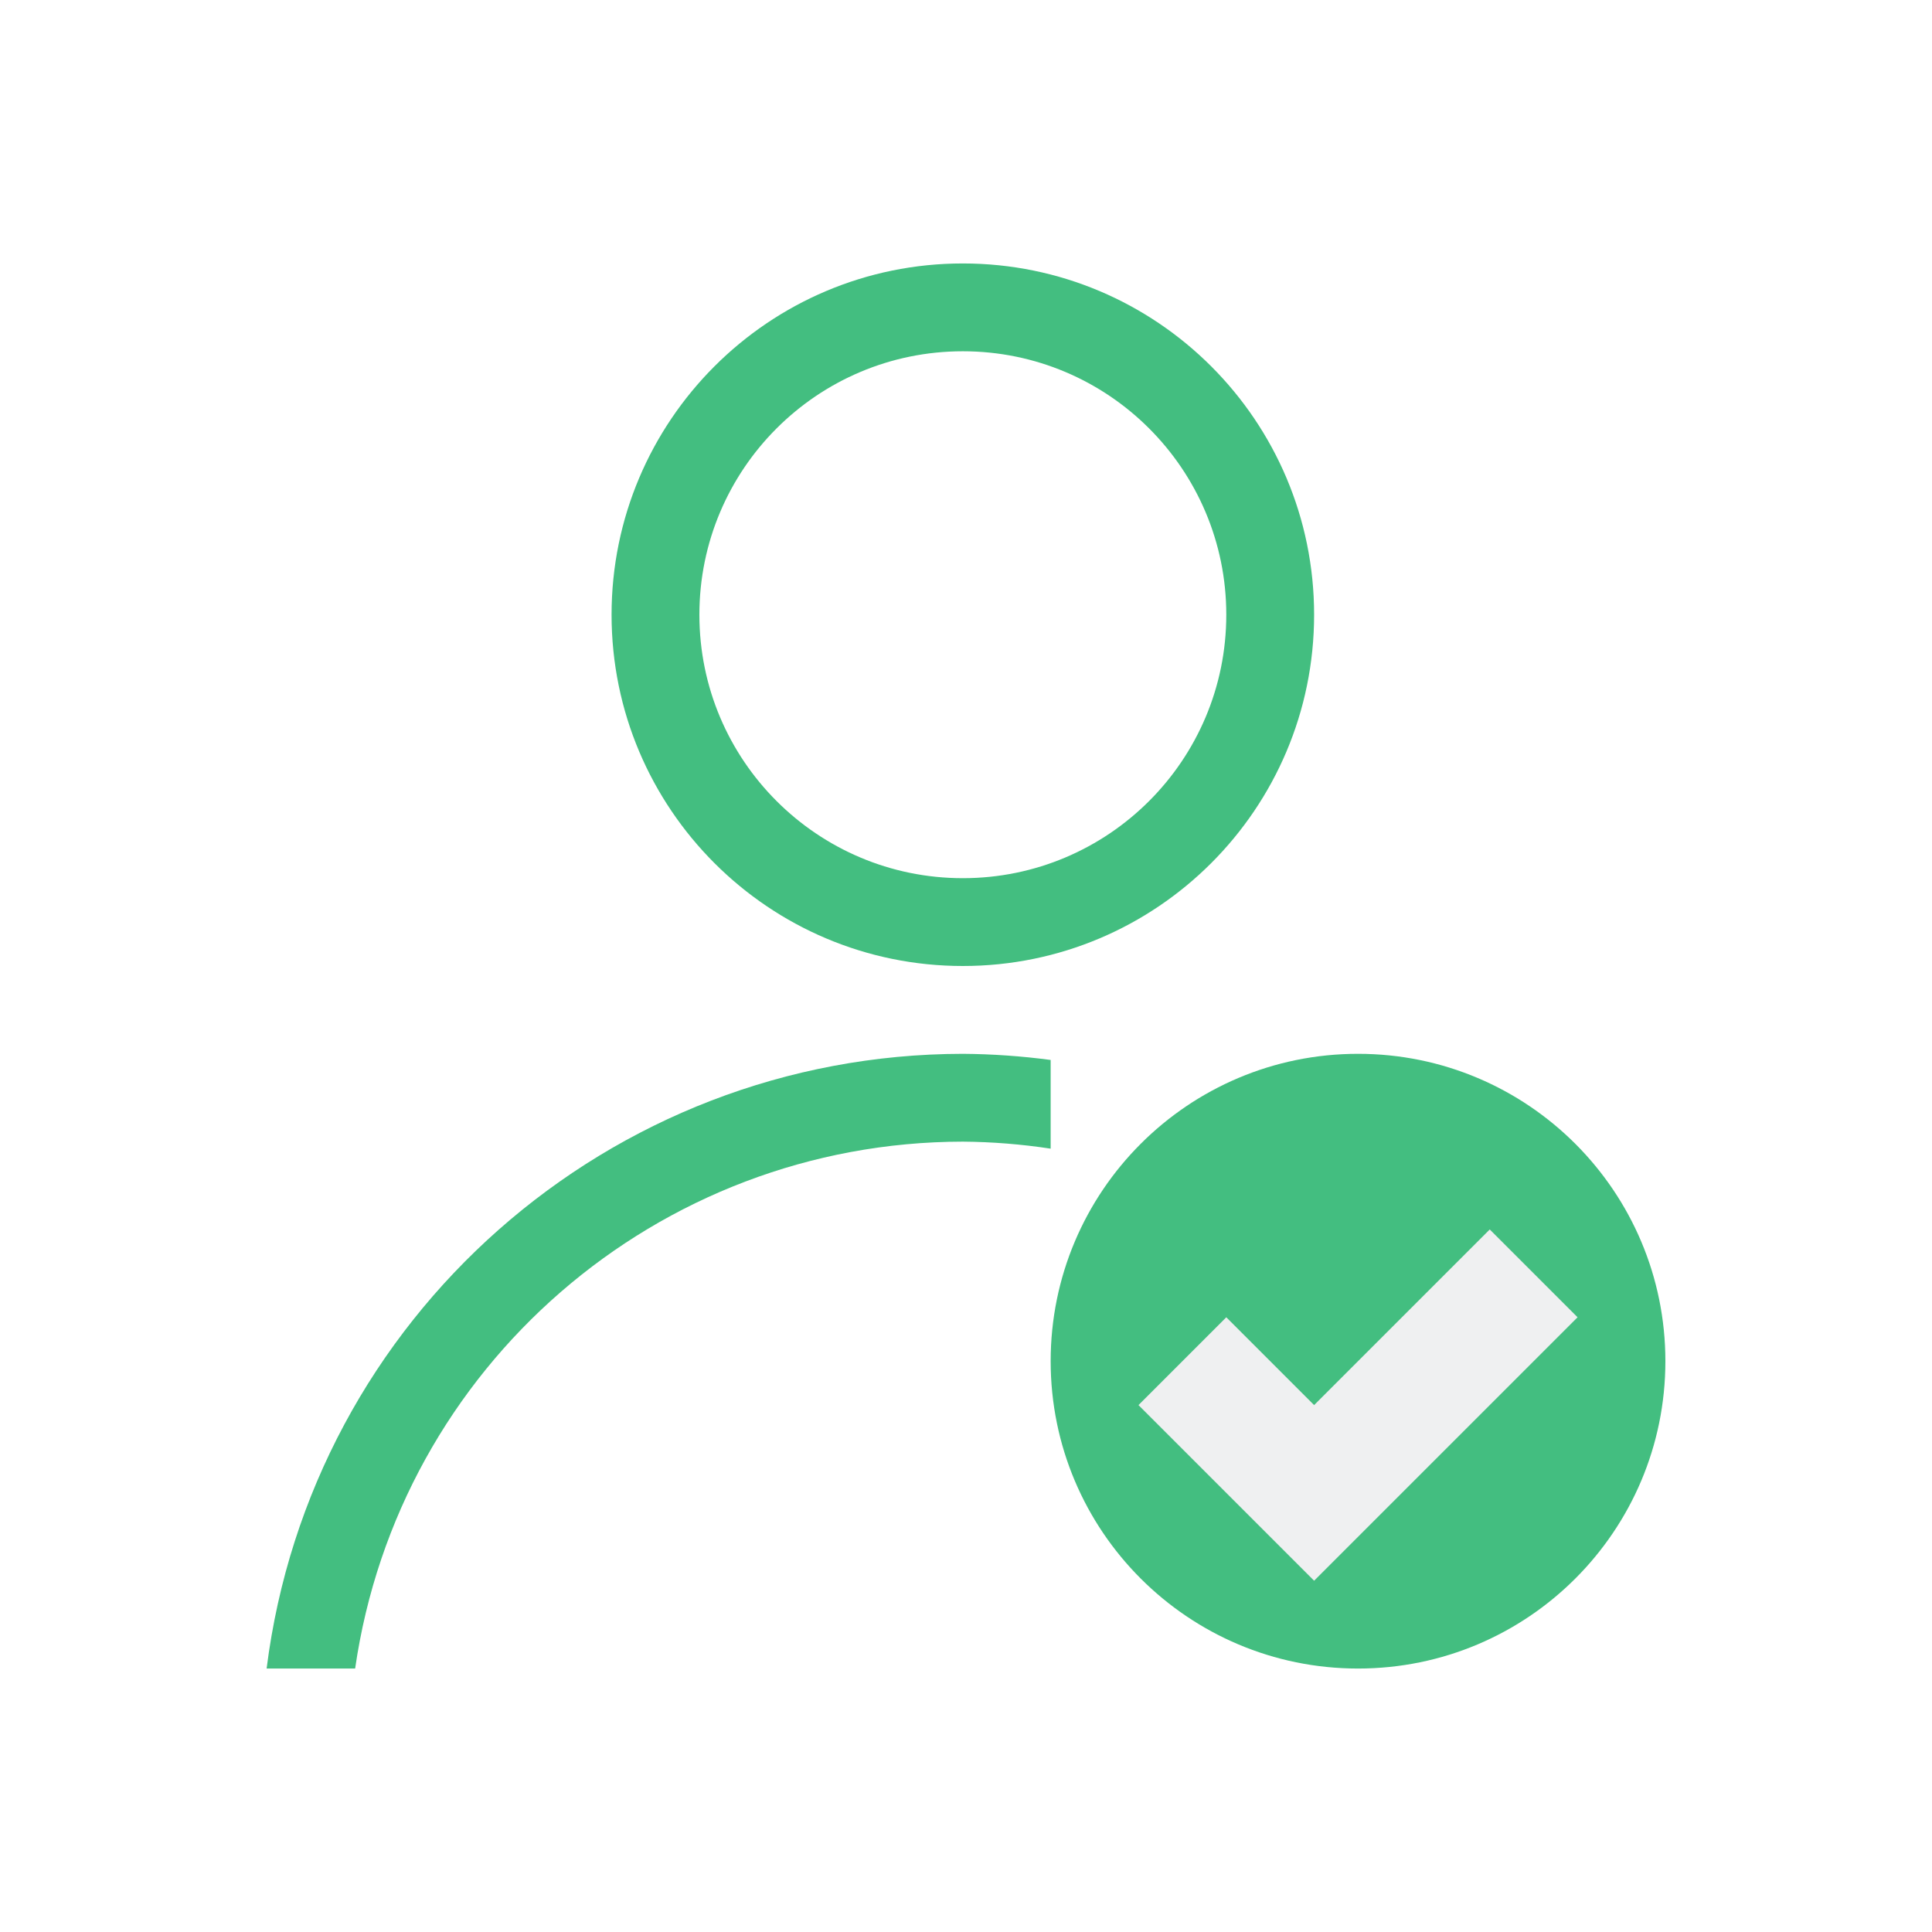
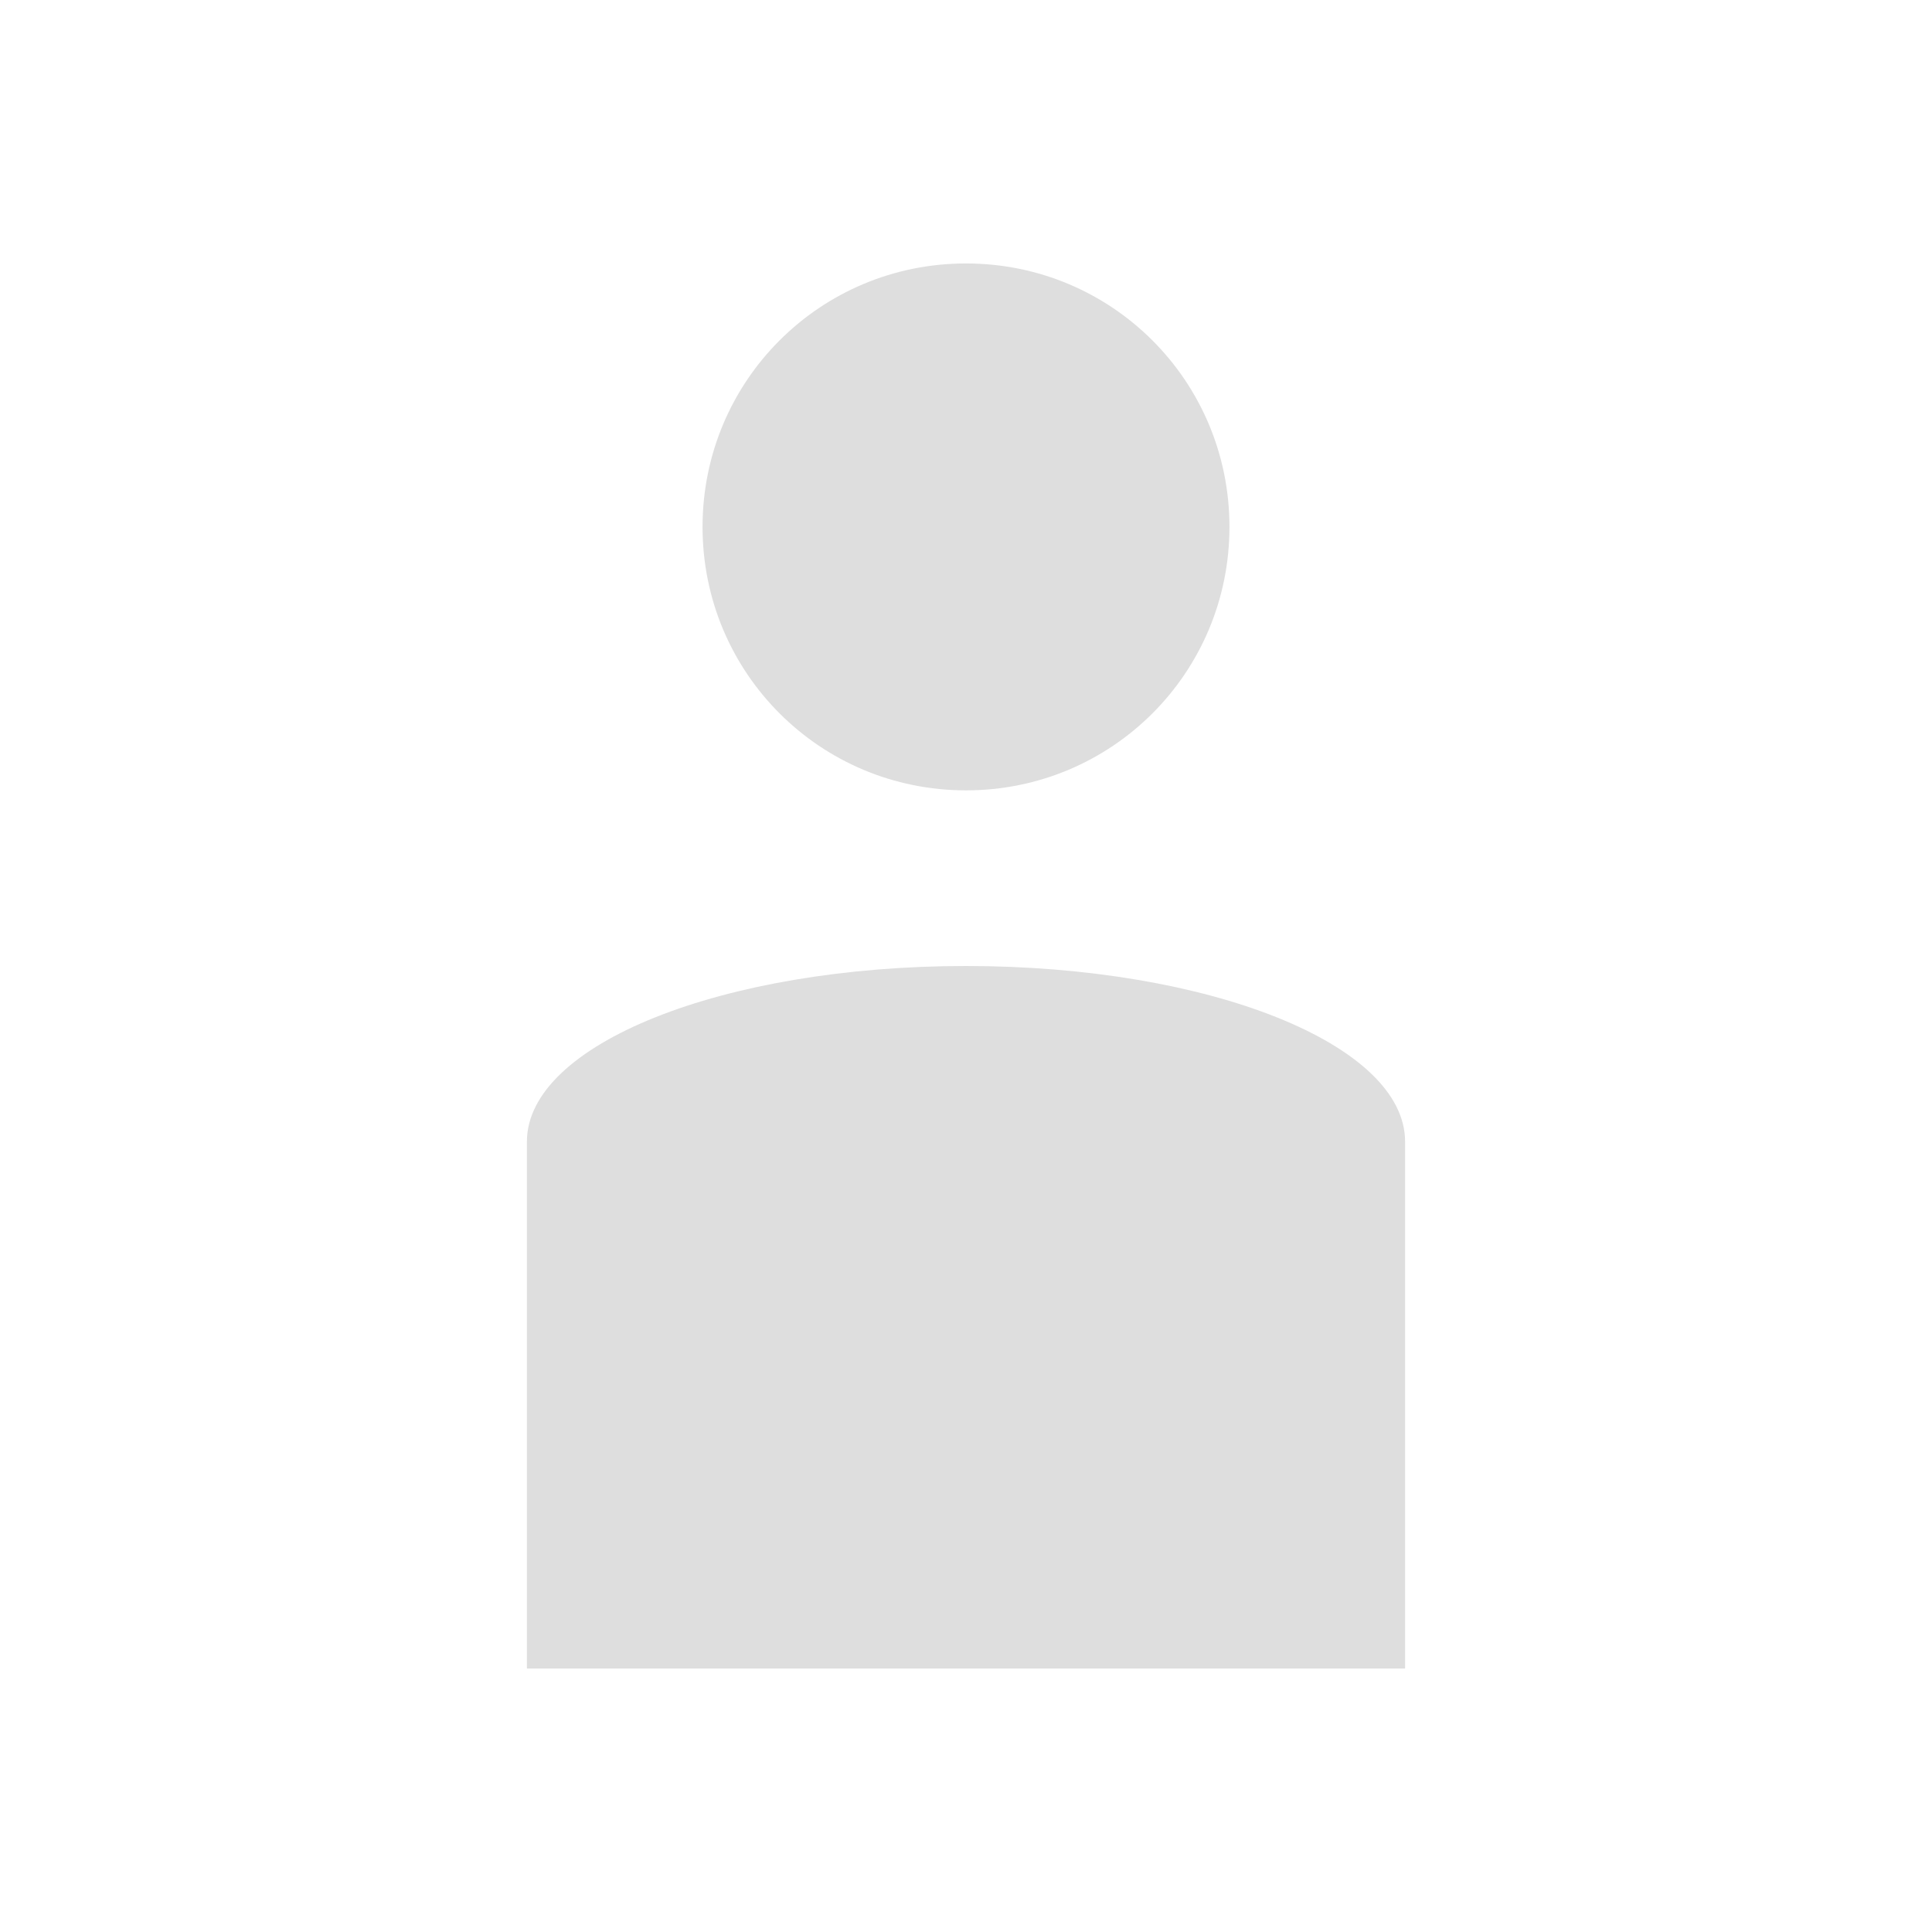
- <svg xmlns="http://www.w3.org/2000/svg" id="svg4153" version="1.1" width="22" height="22" viewBox="0 0 22 22">
-   <defs id="defs4157">
-     <style type="text/css" id="current-color-scheme">
-       .ColorScheme-Text {
-         color:#31363b;
-       }
-       .ColorScheme-Background {
-         color:#eff0f1;
-       }
-       .ColorScheme-Highlight {
-         color:#3daee9;
-       }
-       .ColorScheme-ViewText {
-         color:#31363b;
-       }
-       .ColorScheme-ViewBackground {
-         color:#fcfcfc;
-       }
-       .ColorScheme-ViewHover {
-         color:#93cee9;
-       }
-       .ColorScheme-ViewFocus{
-         color:#3daee9;
-       }
-       .ColorScheme-ButtonText {
-         color:#31363b;
-       }
-       .ColorScheme-ButtonBackground {
-         color:#eff0f1;
-       }
-       .ColorScheme-ButtonHover {
-         color:#93cee9;
-       }
-       .ColorScheme-ButtonFocus{
-         color:#3daee9;
-       }
-       </style>
+ <svg xmlns="http://www.w3.org/2000/svg" id="svg" width="100%" height="100%" version="1.1" viewBox="0 0 22 22">
+   <defs id="defs81">
+     <style id="current-color-scheme" type="text/css">
+    .ColorScheme-Text { color:#dedede; } .ColorScheme-Highlight { color:#5294e2; } .ColorScheme-ButtonBackground { color:#dedede; }
+   </style>
  </defs>
-   <g id="user-away">
-     <rect y="0" x="-44" height="22" width="22" id="rect4562" style="opacity:0.97;fill:none;fill-opacity:1;stroke:none" />
-     <path id="path4149" d="m -33,3 a 4,4 0 0 0 -4,4 4,4 0 0 0 4,4 4,4 0 0 0 4,-4 4,4 0 0 0 -4,-4 z m 0,1 a 3,3 0 0 1 3,3 3,3 0 0 1 -3,3 3,3 0 0 1 -3,-3 3,3 0 0 1 3,-3 z" style="opacity:1;fill:#fdbc4b;fill-opacity:1;stroke:none" />
-     <path id="ellipse4156" d="m -33,12 a 8,8 0 0 0 -7.928,7 l 1.008,0 A 7,7 0 0 1 -33,13 a 7,7 0 0 1 1,0.08 l 0,-1.01 A 8,8 0 0 0 -33,12 Z" style="opacity:1;fill:#fdbc4b;fill-opacity:1;stroke:none" />
-     <path id="path4227" d="m -25,11 -8,4 2,1 1,3 1,-2 2,1 z" style="fill:#fdbc4b;fill-opacity:1;fill-rule:evenodd;stroke:none;stroke-width:1px;stroke-linecap:butt;stroke-linejoin:miter;stroke-opacity:1" />
+   <g id="user-busy" transform="translate(199,-1)">
+     <rect id="rect3924" class="ColorScheme-Text" width="22" height="22" x="1" y="1" style="fill:currentColor;fill-opacity:0;stroke:none" />
+     <path id="rect4109-0-9" class="ColorScheme-Text" d="m 12,4 c -1.662,0 -3,1.338 -3,3 0,1.662 1.338,3 3,3 1.662,0 3,-1.338 3,-3 0,-1.662 -1.338,-3 -3,-3 z m 0,1 c 1.108,0 2,0.892 2,2 0,1.108 -0.892,2 -2,2 -1.108,0 -2,-0.892 -2,-2 0,-1.108 0.892,-2 2,-2 z m 0,7 c -2.77,0 -5,0.892 -5,2 l 0,5 0,1 1.201,0 7.598,0 L 17,20 l 0,-1 0,-5 c 0,-1.108 -2.23,-2 -5,-2 z" style="fill:currentColor;fill-opacity:1;opacity:1" />
  </g>
-   <g id="user-busy">
-     <rect style="opacity:0.97;fill:none;fill-opacity:1;stroke:none" id="rect4560" width="22" height="22" x="-66" y="0" />
-     <path id="path4149-4" d="m -55,3 a 4,4 0 0 0 -4,4 4,4 0 0 0 4,4 4,4 0 0 0 4,-4 4,4 0 0 0 -4,-4 z m 0,1 a 3,3 0 0 1 3,3 3,3 0 0 1 -3,3 3,3 0 0 1 -3,-3 3,3 0 0 1 3,-3 z" style="opacity:1;fill:#f47750;fill-opacity:1;stroke:none" />
-     <path id="ellipse4156-7" d="m -55,12 a 8,8 0 0 0 -7.928,7 l 1.008,0 A 7,7 0 0 1 -55,13 a 7,7 0 0 1 1,0.08 l 0,-1.01 A 8,8 0 0 0 -55,12 Z" style="opacity:1;fill:#f47750;fill-opacity:1;stroke:none" />
-     <path id="path4169" d="M -50.5,12 A 3.5,3.5 0 0 0 -54,15.5 3.5,3.5 0 0 0 -50.5,19 3.5,3.5 0 0 0 -47,15.5 3.5,3.5 0 0 0 -50.5,12 Z" style="opacity:1;fill:#f47750;fill-opacity:1;stroke:none" />
-     <path id="rect4146" d="m -51,13 0,2 0,1 1,0 1,0 0,-1 -1,0 0,-2 z" style="opacity:1;fill:currentColor;fill-opacity:1;stroke:none" class="ColorScheme-Background" />
+   <g id="user-away-extended" transform="translate(159,-1)">
+     <rect id="rect3907" class="ColorScheme-Text" width="22" height="22" x="1" y="1" style="fill:currentColor;fill-opacity:0;stroke:none" />
+     <path id="path4159" d="m 12,4 c -1.662,0 -3,1.338 -3,3 0,1.662 1.338,3 3,3 1.662,0 3,-1.338 3,-3 0,-1.662 -1.338,-3 -3,-3 z" style="fill:#ebb557;fill-opacity:1;stroke:none" />
+     <path id="path4157" d="M 171 11 C 168.23 11 166 11.892 166 13 L 166 18 L 166 19 L 167.188 19 L 174.812 19 L 176 19 L 176 18 L 176 13 C 176 11.892 173.77 11 171 11 z M 168.656 14.344 L 173.344 14.344 L 173.344 15.656 L 168.656 15.656 L 168.656 14.344 z" transform="translate(-159,1)" style="fill:#ebb557;fill-opacity:1;stroke:none" />
  </g>
-   <g id="user-invisible">
-     <rect style="opacity:0.97;fill:none;fill-opacity:1;stroke:none" id="rect4556" width="22" height="22" x="22" y="0" />
-     <path id="path4149-7" d="m 33,3 a 4,4 0 0 0 -4,4 4,4 0 0 0 4,4 4,4 0 0 0 4,-4 4,4 0 0 0 -4,-4 z m 0,1 a 3,3 0 0 1 3,3 3,3 0 0 1 -3,3 3,3 0 0 1 -3,-3 3,3 0 0 1 3,-3 z" style="opacity:1;fill:currentColor;fill-opacity:1;stroke:none" class="ColorScheme-Text" />
-     <path id="ellipse4156-0" d="m 33,12 a 8,8 0 0 0 -7.928,7 l 1.008,0 A 7,7 0 0 1 33,13 a 7,7 0 0 1 1,0.08 l 0,-1.01 A 8,8 0 0 0 33,12 Z" style="opacity:1;fill:currentColor;fill-opacity:1;stroke:none" class="ColorScheme-Text" />
-     <circle r="3.5" cy="15.5" cx="37.5" id="path4167" style="opacity:1;fill:#666666;fill-opacity:1;stroke:none" />
-     <rect transform="matrix(0.7071068,0.7071068,-0.7071068,0.7071068,0,0)" y="-17.885" x="36.977" height="4.657" width="1" id="rect4152" style="opacity:1;fill:currentColor;fill-opacity:1;stroke:none" class="ColorScheme-Background" />
+   <g id="user-away" transform="translate(119,-1)">
+     <rect id="rect3873" class="ColorScheme-Text" width="22" height="22" x="1" y="1" style="fill:currentColor;fill-opacity:0;stroke:none" />
+     <path id="rect4109-4-9" d="m 12,4 c -1.662,0 -3,1.338 -3,3 0,1.662 1.338,3 3,3 1.662,0 3,-1.338 3,-3 0,-1.662 -1.338,-3 -3,-3 z m 0,8 c -2.77,0 -5,0.892 -5,2 l 0,5 0,1 1.201,0 7.598,0 L 17,20 l 0,-1 0,-5 c 0,-1.108 -2.23,-2 -5,-2 z" style="fill:#ebb557;fill-opacity:1;stroke:none" />
  </g>
-   <g id="user-offline">
-     <rect style="opacity:0.97;fill:none;fill-opacity:1;stroke:none" id="rect4564" width="22" height="22" x="-22" y="0" />
-     <ellipse ry="3.25" rx="3.25" cy="15.5" cx="-6.5" id="path4146" style="opacity:1;fill:currentColor;fill-opacity:1;stroke:none" class="ColorScheme-Background" />
-     <path id="path4149-3" d="m -11,3 a 4,4 0 0 0 -4,4 4,4 0 0 0 4,4 4,4 0 0 0 4,-4 4,4 0 0 0 -4,-4 z m 0,1 a 3,3 0 0 1 3,3 3,3 0 0 1 -3,3 3,3 0 0 1 -3,-3 3,3 0 0 1 3,-3 z" style="opacity:1;fill:#bdc3c7;fill-opacity:1;stroke:none" class="ColorScheme-Text" />
-     <path id="ellipse4156-75" d="m -11,12 a 8,8 0 0 0 -7.928,7 l 1.008,0 A 7,7 0 0 1 -11,13 a 7,7 0 0 1 1,0.08 l 0,-1.01 A 8,8 0 0 0 -11,12 Z" style="opacity:1;fill:#bdc3c7;fill-opacity:1;stroke:none" class="ColorScheme-Text" />
-     <path id="path4167-8" d="M -6.5,12 A 3.5,3.5 0 0 0 -10,15.5 3.5,3.5 0 0 0 -6.5,19 3.5,3.5 0 0 0 -3,15.5 3.5,3.5 0 0 0 -6.5,12 Z m 0,1 A 2.5,2.5 0 0 1 -4,15.5 2.5,2.5 0 0 1 -6.5,18 2.5,2.5 0 0 1 -9,15.5 2.5,2.5 0 0 1 -6.5,13 Z" style="opacity:1;fill:#bdc3c7;fill-opacity:1;stroke:none" />
-     <rect transform="matrix(0,1,-1,0,0,0)" y="5" x="15" height="3" width="1" id="rect4152-8" style="opacity:1;fill:#bdc3c7;fill-opacity:1;stroke:none" />
+   <g id="user-offline" transform="translate(79,-1)">
+     <rect id="rect3009" class="ColorScheme-Text" width="22" height="22" x="1" y="1" style="fill:currentColor;fill-opacity:0;stroke:none" />
+     <path id="rect4109-00-0" class="ColorScheme-Highlight" d="m 12,4 c -1.662,0 -3,1.338 -3,3 0,1.662 1.338,3 3,3 1.662,0 3,-1.338 3,-3 0,-1.662 -1.338,-3 -3,-3 z m 0,8 c -2.77,0 -5,0.892 -5,2 l 0,5 0,1 1.201,0 7.598,0 1.201,0 0,-1 0,-5 c 0,-1.108 -2.23,-2 -5,-2 z" style="fill:currentColor;fill-opacity:1;stroke:none" />
  </g>
-   <g id="user-online">
-     <rect y="0" x="0" height="22" width="22" id="rect4554" style="opacity:0.97;fill:none;fill-opacity:1;stroke:none" />
-     <path id="path4149-8" d="m 10.964,3 a 4,4 0 0 0 -4,4 4,4 0 0 0 4,4 4,4 0 0 0 4,-4 4,4 0 0 0 -4,-4 z m 0,1 a 3,3 0 0 1 3,3 3,3 0 0 1 -3,3 3,3 0 0 1 -3,-3 3,3 0 0 1 3,-3 z" style="opacity:1;fill:#43be80;fill-opacity:1;stroke:none" />
-     <path id="ellipse4156-8" d="m 10.964,12 a 8,8 0 0 0 -7.928,7 l 1.008,0 a 7,7 0 0 1 6.92,-6 7,7 0 0 1 1,0.08 l 0,-1.01 a 8,8 0 0 0 -1,-0.07 z" style="opacity:1;fill:#43be80;fill-opacity:1;stroke:none" />
-     <circle r="3.5" cy="15.5" cx="15.464" id="path4144" style="opacity:1;fill:#43be80;fill-opacity:1;stroke:none" />
-     <path id="path4166" d="m 16.964,14 1,1 -3,3 -2,-2 1,-1 1,1 z" style="fill:currentColor;fill-rule:evenodd;stroke:none;stroke-width:1px;stroke-linecap:butt;stroke-linejoin:miter;stroke-opacity:1" class="ColorScheme-Background" />
+   <g id="user-invisible" transform="translate(-1,-1)">
+     <rect id="rect3855" class="ColorScheme-Text" width="22" height="22" x="41" y="1" style="fill:currentColor;fill-opacity:0;stroke:none" />
+     <path id="rect4109-9-3" class="ColorScheme-Text" d="m 52,4 c -1.662,0 -3,1.338 -3,3 0,1.662 1.338,3 3,3 1.662,0 3,-1.338 3,-3 0,-1.662 -1.338,-3 -3,-3 z m 0,8 c -2.77,0 -5,0.892 -5,2 l 0,5 0,1 1.201,0 7.598,0 1.201,0 0,-1 0,-5 c 0,-1.108 -2.23,-2 -5,-2 z" style="fill:currentColor;fill-opacity:0.3;stroke:none" />
  </g>
-   <g id="user-identity">
-     <rect y="0" x="-88" height="22" width="22" id="rect4585" style="opacity:0.97;fill:none;fill-opacity:1;stroke:none" />
-     <path id="path4149-2" d="m -77,3 a 4,4 0 0 0 -4,4 4,4 0 0 0 4,4 4,4 0 0 0 4,-4 4,4 0 0 0 -4,-4 z m 0,1 a 3,3 0 0 1 3,3 3,3 0 0 1 -3,3 3,3 0 0 1 -3,-3 3,3 0 0 1 3,-3 z m 0,8 a 8,8 0 0 0 -7.928,7 l 1.008,0 A 7,7 0 0 1 -77,13 a 7,7 0 0 1 6.922,6 l 1.008,0 A 8,8 0 0 0 -77,12 Z" style="opacity:1;fill:currentColor;fill-opacity:1;stroke:none" class="ColorScheme-Text" />
+   <g id="user-online" transform="translate(-1,39)">
+     <rect id="rect3956" class="ColorScheme-Text" width="22" height="22" x="1" y="-39" style="fill:currentColor;fill-opacity:0;stroke:none" />
+     <path id="rect4109-6-8" class="ColorScheme-Text" d="m 12,-36 c -1.662,0 -3,1.338 -3,3 0,1.662 1.338,3 3,3 1.662,0 3,-1.338 3,-3 0,-1.662 -1.338,-3 -3,-3 z m 0,8 c -2.77,0 -5,0.892 -5,2 l 0,5 0,1 1.201,0 7.598,0 1.201,0 0,-1 0,-5 c 0,-1.108 -2.23,-2 -5,-2 z" style="opacity:1;fill:currentColor;fill-opacity:1" />
  </g>
-   <g id="user-away-extended">
-     <rect style="opacity:0.97;fill:none;fill-opacity:1;stroke:none" id="rect4649" width="22" height="22" x="44" y="0" />
-     <circle style="opacity:1;fill:#9b59b6;fill-opacity:1;stroke:none" id="circle4653" cx="59.5" cy="15.5" r="3.5" />
-     <path style="opacity:1;fill:#9b59b6;fill-opacity:1;stroke:none" d="m 55,3 a 4,4 0 0 0 -4,4 4,4 0 0 0 4,4 4,4 0 0 0 4,-4 4,4 0 0 0 -4,-4 z m 0,1 a 3,3 0 0 1 3,3 3,3 0 0 1 -3,3 3,3 0 0 1 -3,-3 3,3 0 0 1 3,-3 z" id="path4655" />
-     <path style="opacity:1;fill:#9b59b6;fill-opacity:1;stroke:none" d="m 55,12 a 8,8 0 0 0 -7.928,7 l 1.008,0 a 7,7 0 0 1 6.92,-6 7,7 0 0 1 1,0.08 l 0,-1.01 a 8,8 0 0 0 -1,-0.07 z" id="path4657" />
-     <circle r="0.5" cy="-57.5" cx="15.5" id="circle4659" style="opacity:0.7;fill:currentColor;fill-opacity:1;stroke:none" transform="matrix(0,1,-1,0,0,0)" class="ColorScheme-Background" />
-     <circle style="opacity:0.4;fill:currentColor;fill-opacity:1;stroke:none" id="circle4661" cx="59.5" cy="15.5" r="0.5" class="ColorScheme-Background" />
-     <circle style="opacity:0.3;fill:currentColor;fill-opacity:1;stroke:none" id="circle4663" cx="61.5" cy="15.5" r="0.5" class="ColorScheme-Background" />
+   <g id="user-identity" transform="translate(-486.7264,-502.1193)">
+     <rect id="rect7769" width="22" height="22" x="721.73" y="502.12" style="opacity:0.01;fill:#fdbc4b;fill-opacity:0.004;stroke:none" />
+     <path id="rect4109-5" class="ColorScheme-Text" d="m 732.726,505.119 c -2.046,0 -3.692,1.647 -3.692,3.692 0,2.046 1.647,3.692 3.692,3.692 2.046,0 3.692,-1.647 3.692,-3.692 0,-2.046 -1.647,-3.692 -3.692,-3.692 z m 0,8.615 c -3.409,0 -6.154,2.745 -6.154,6.154 l 0,1.231 12.308,0 0,-1.231 c 0,-3.409 -2.745,-6.154 -6.154,-6.154 z" style="fill:currentColor;fill-opacity:1;opacity:1" />
  </g>
</svg>
